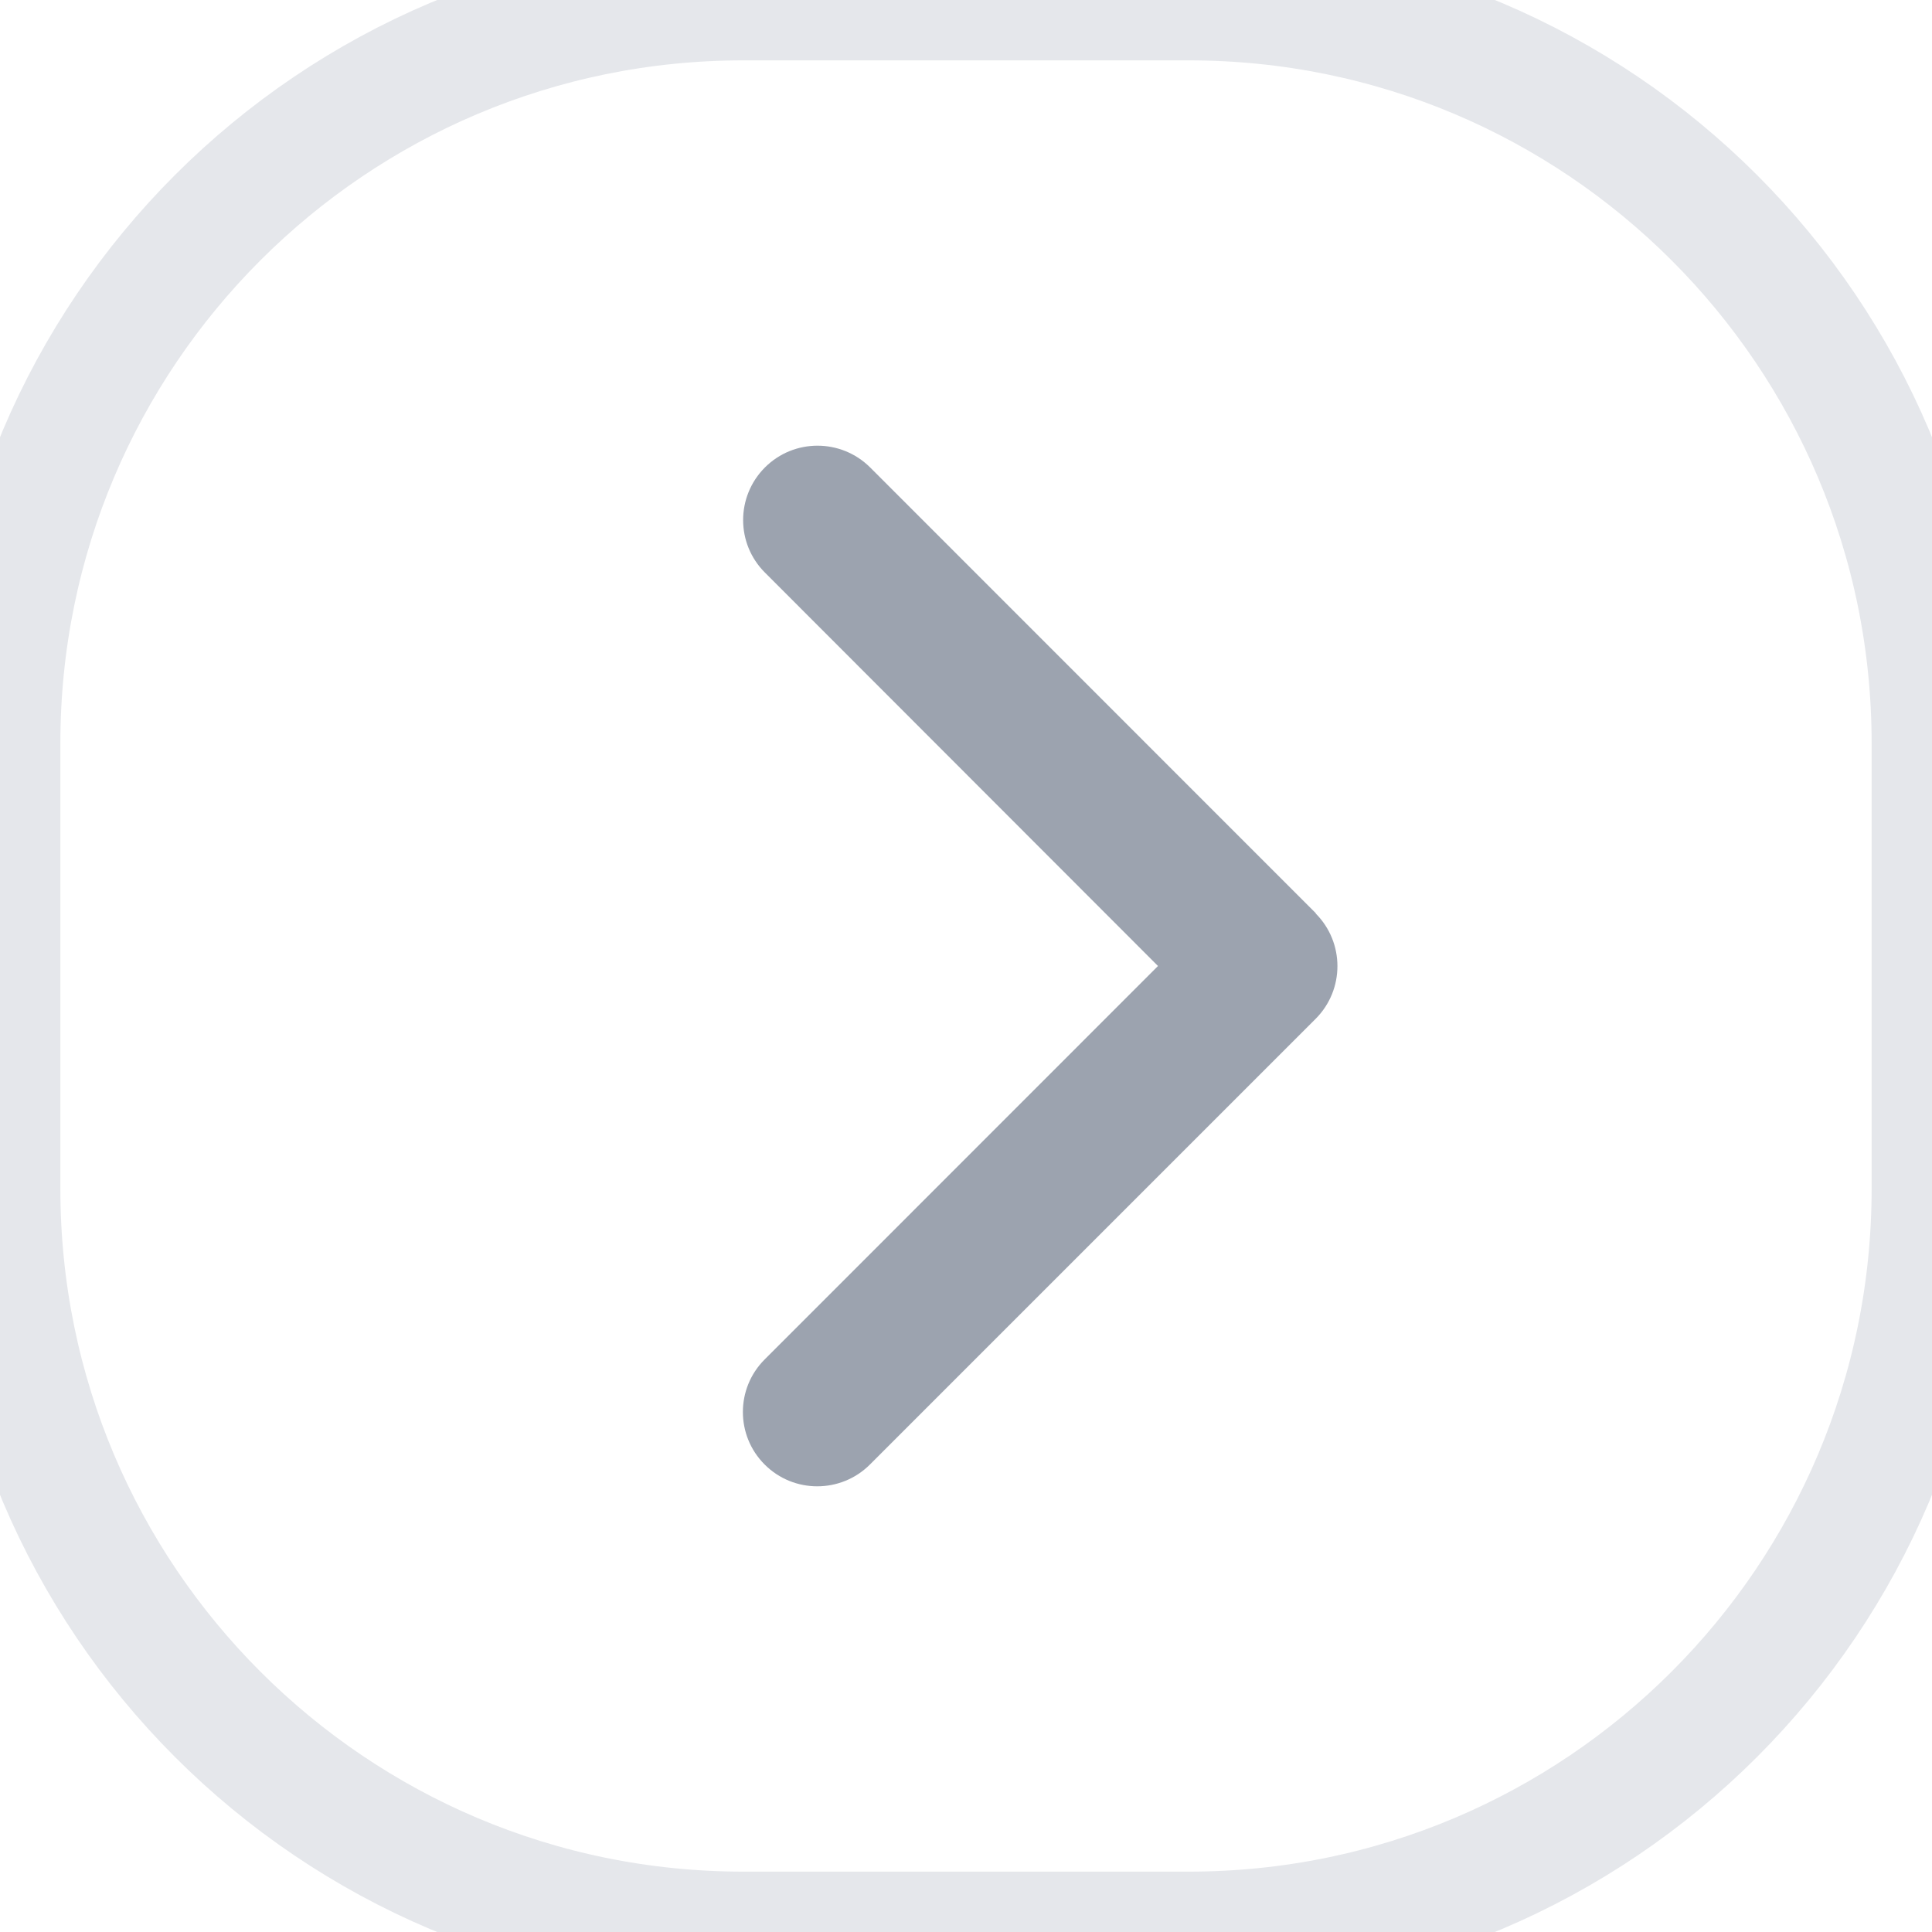
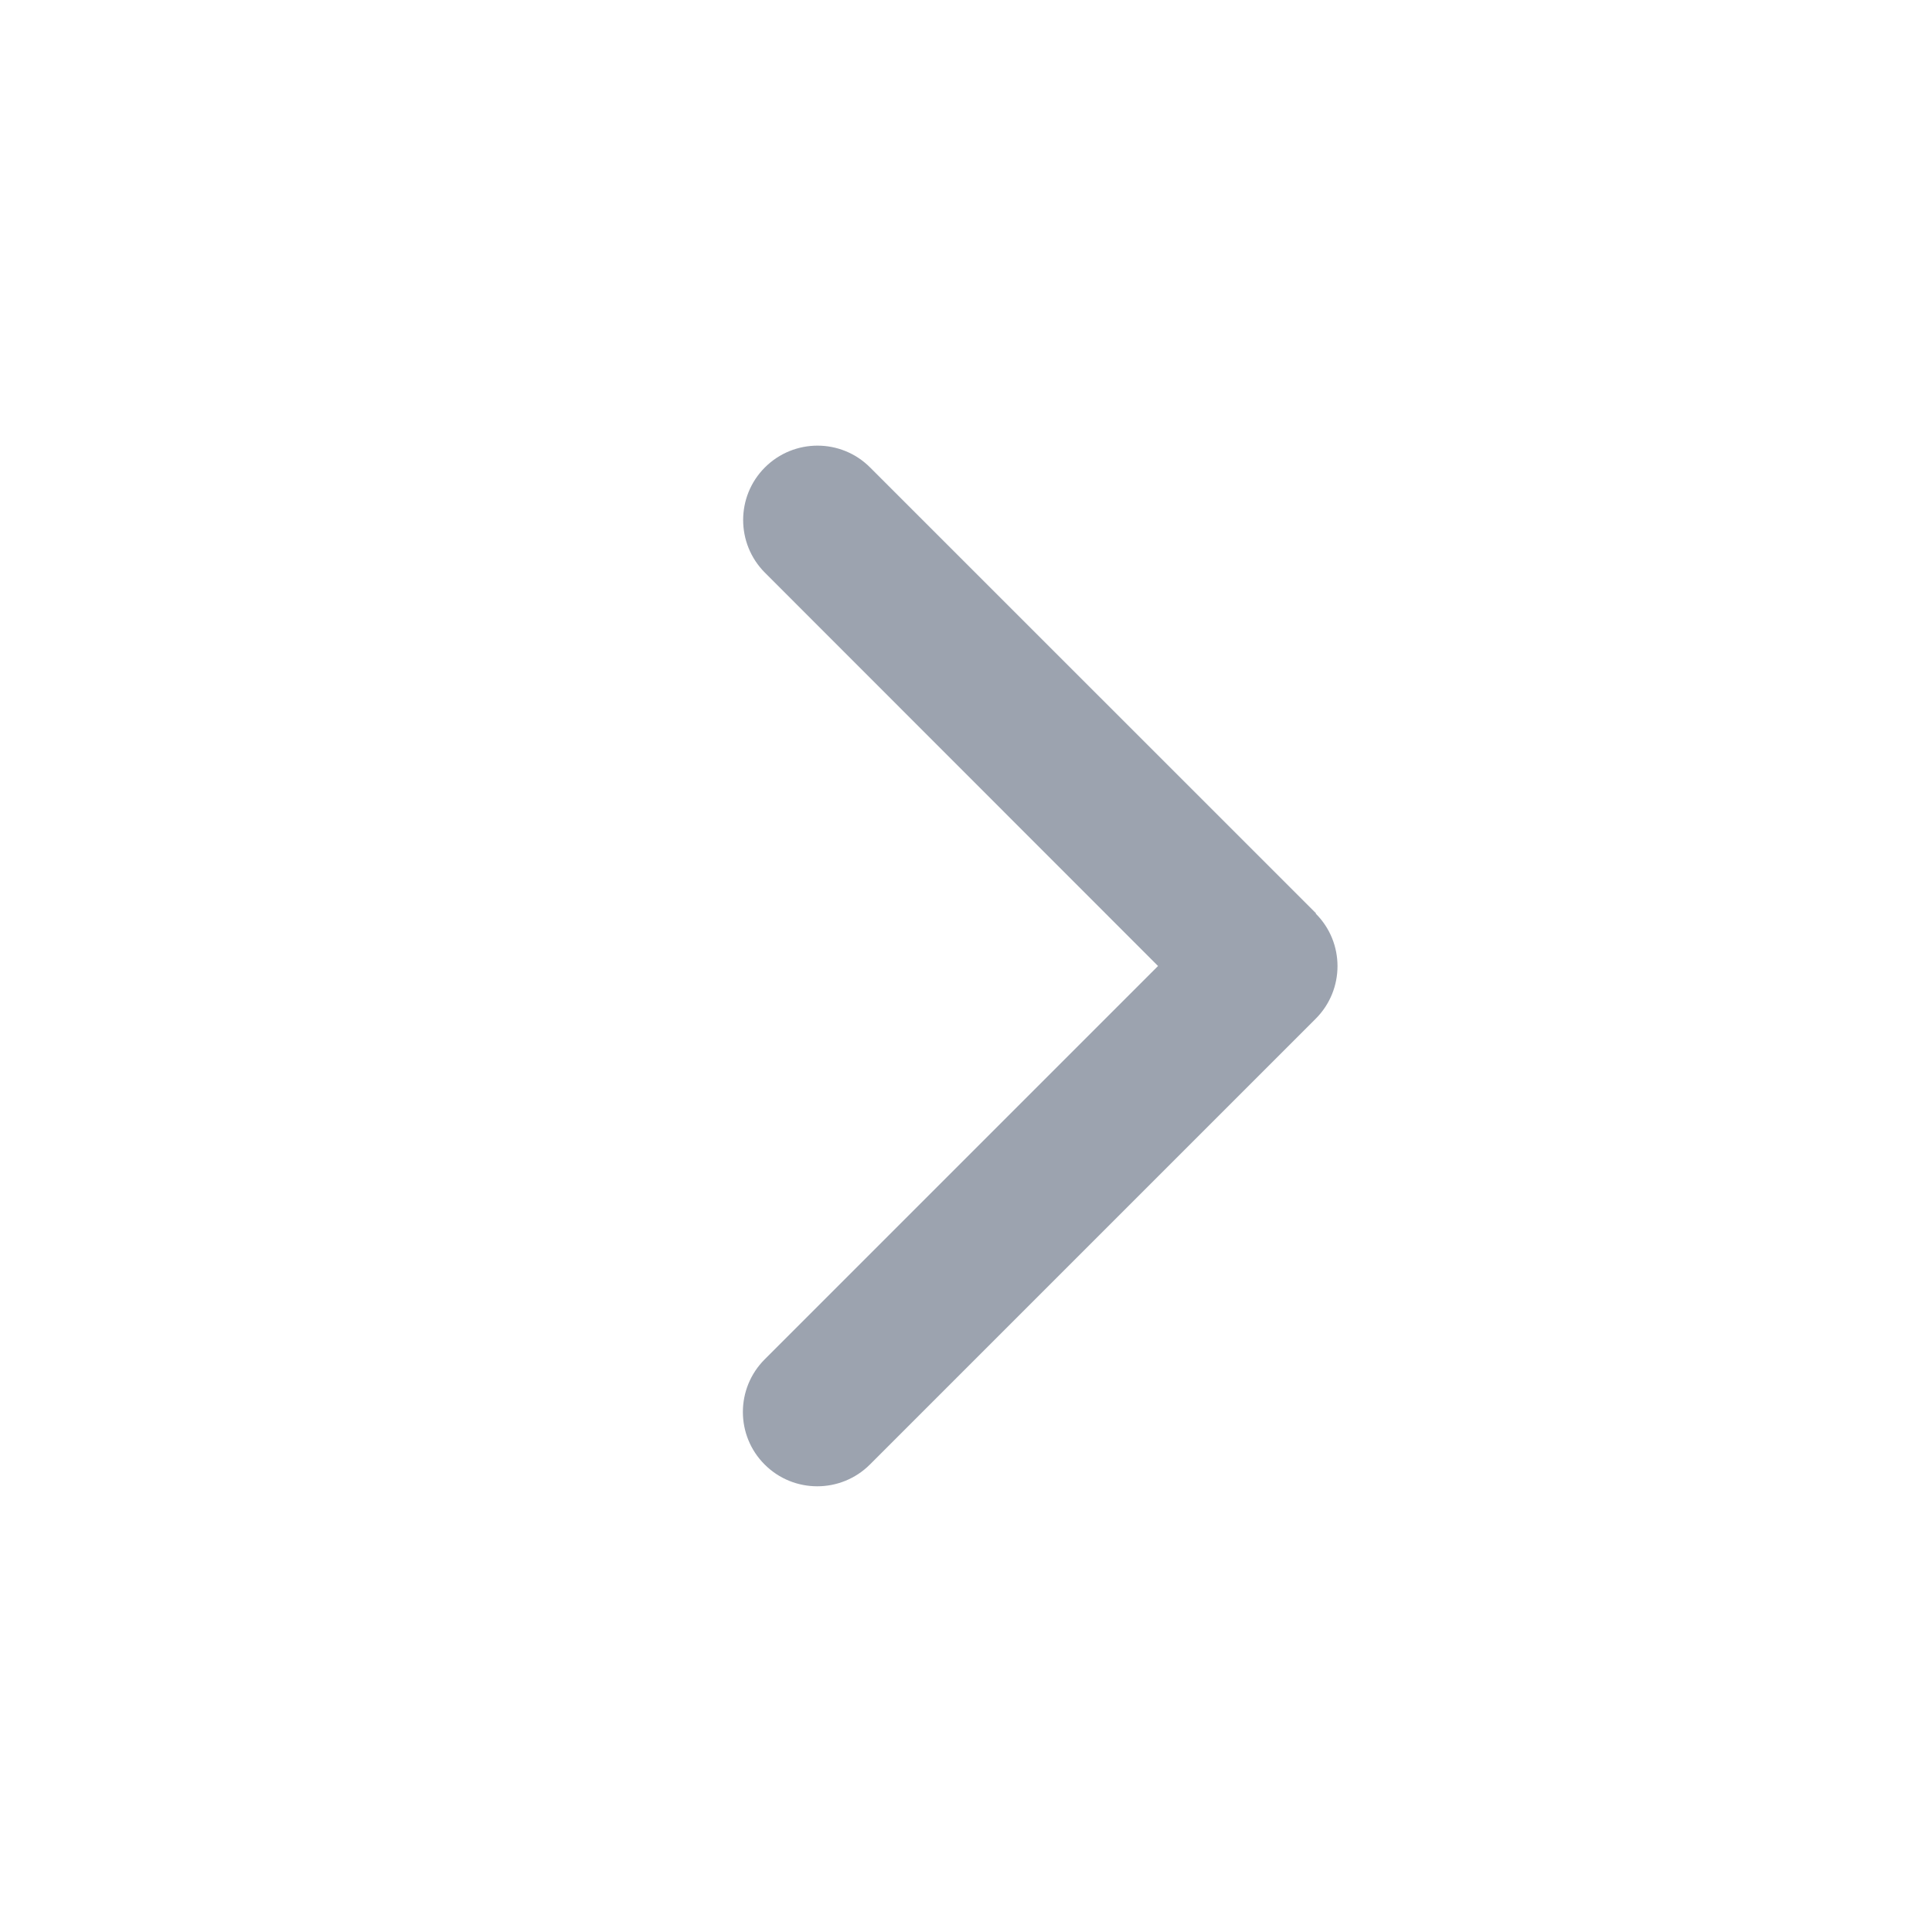
- <svg xmlns="http://www.w3.org/2000/svg" width="16" height="16" viewBox="0 0 16 16" fill="none">
-   <path d="M9.846 0C13.244 0 16 2.756 16 6.154V9.846C16 13.244 13.244 16 9.846 16H6.154C2.756 16 0 13.244 0 9.846V6.154C0 2.756 2.756 0 6.154 0H9.846Z" stroke="#E5E7EB" />
-   <path d="M10.896 7.565C11.136 7.806 11.136 8.196 10.896 8.437L7.204 12.129C6.963 12.369 6.573 12.369 6.333 12.129C6.092 11.889 6.092 11.498 6.333 11.258L9.59 8L6.335 4.742C6.094 4.502 6.094 4.112 6.335 3.871C6.575 3.631 6.965 3.631 7.206 3.871L10.898 7.564L10.896 7.565Z" fill="#9CA3AF" />
+ <svg xmlns="http://www.w3.org/2000/svg" width="20" height="20" viewBox="0 0 20 20" fill="none">
+   <path d="M13.62 9.457C13.921 9.757 13.921 10.245 13.62 10.546L9.005 15.161C8.704 15.461 8.216 15.461 7.916 15.161C7.615 14.861 7.615 14.373 7.916 14.072L11.988 10L7.918 5.928C7.618 5.627 7.618 5.139 7.918 4.839C8.219 4.538 8.707 4.538 9.007 4.839L13.623 9.454L13.62 9.457Z" fill="#9CA3AF" />
</svg>
